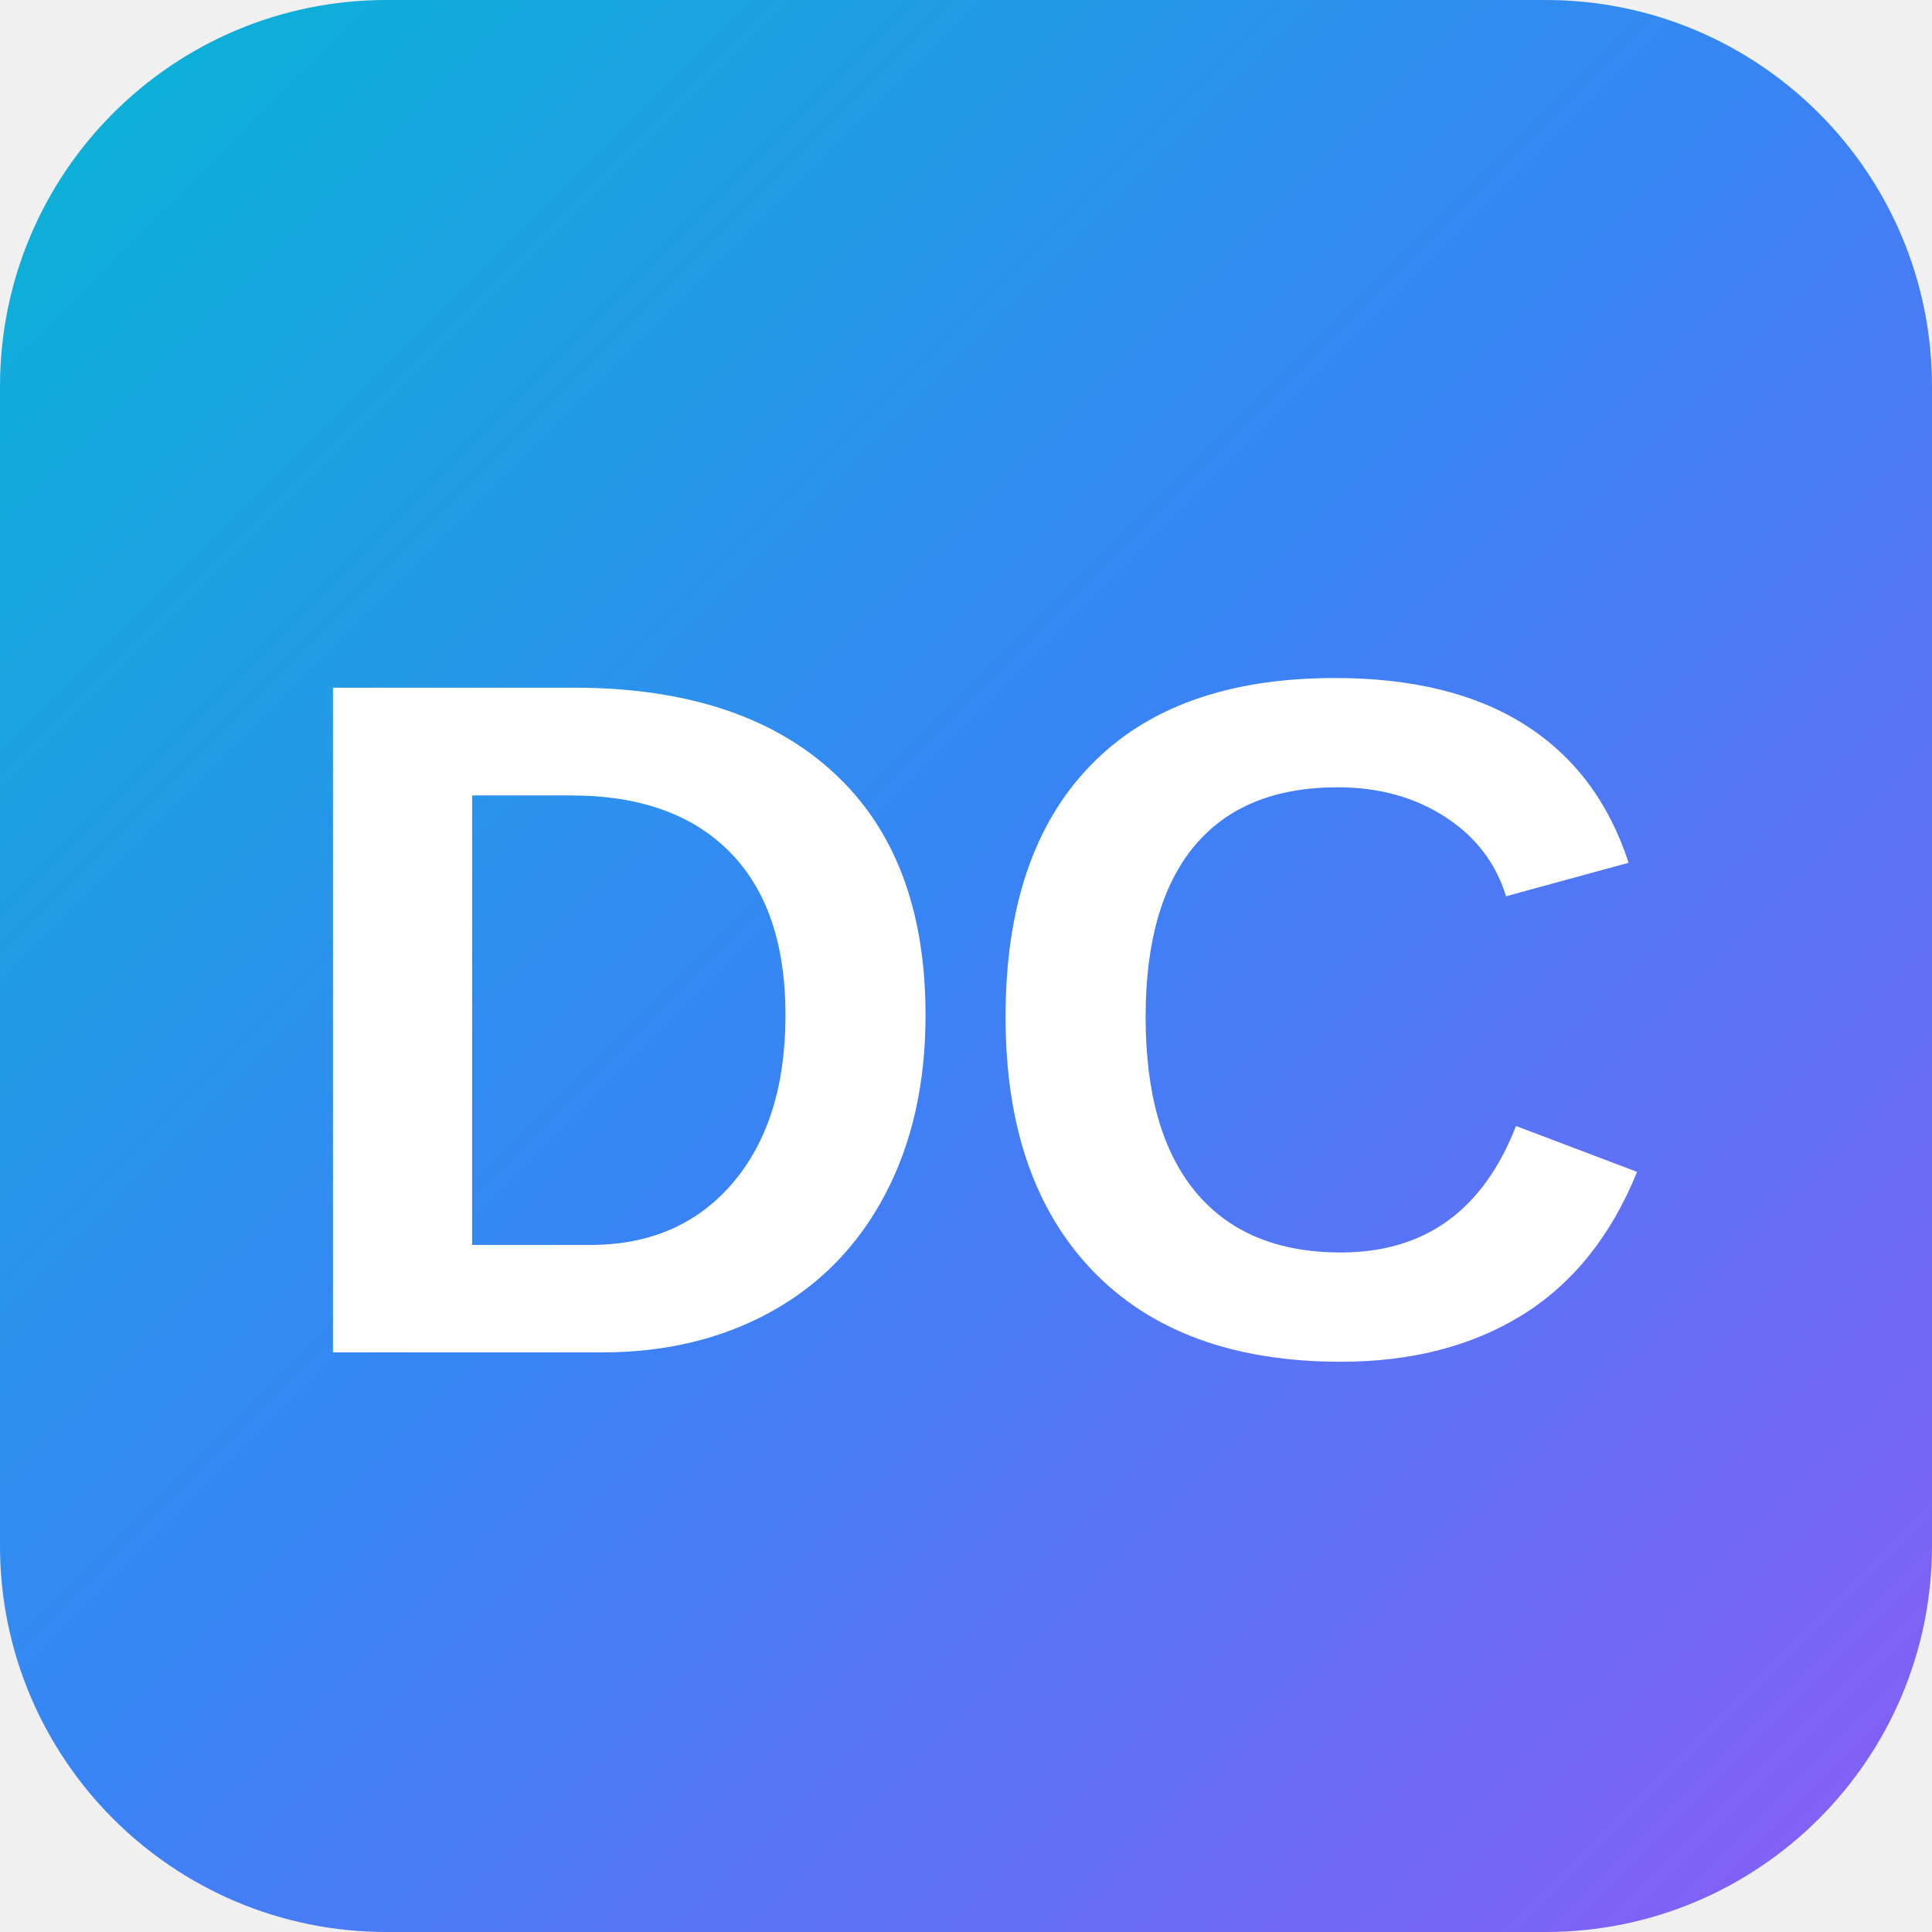
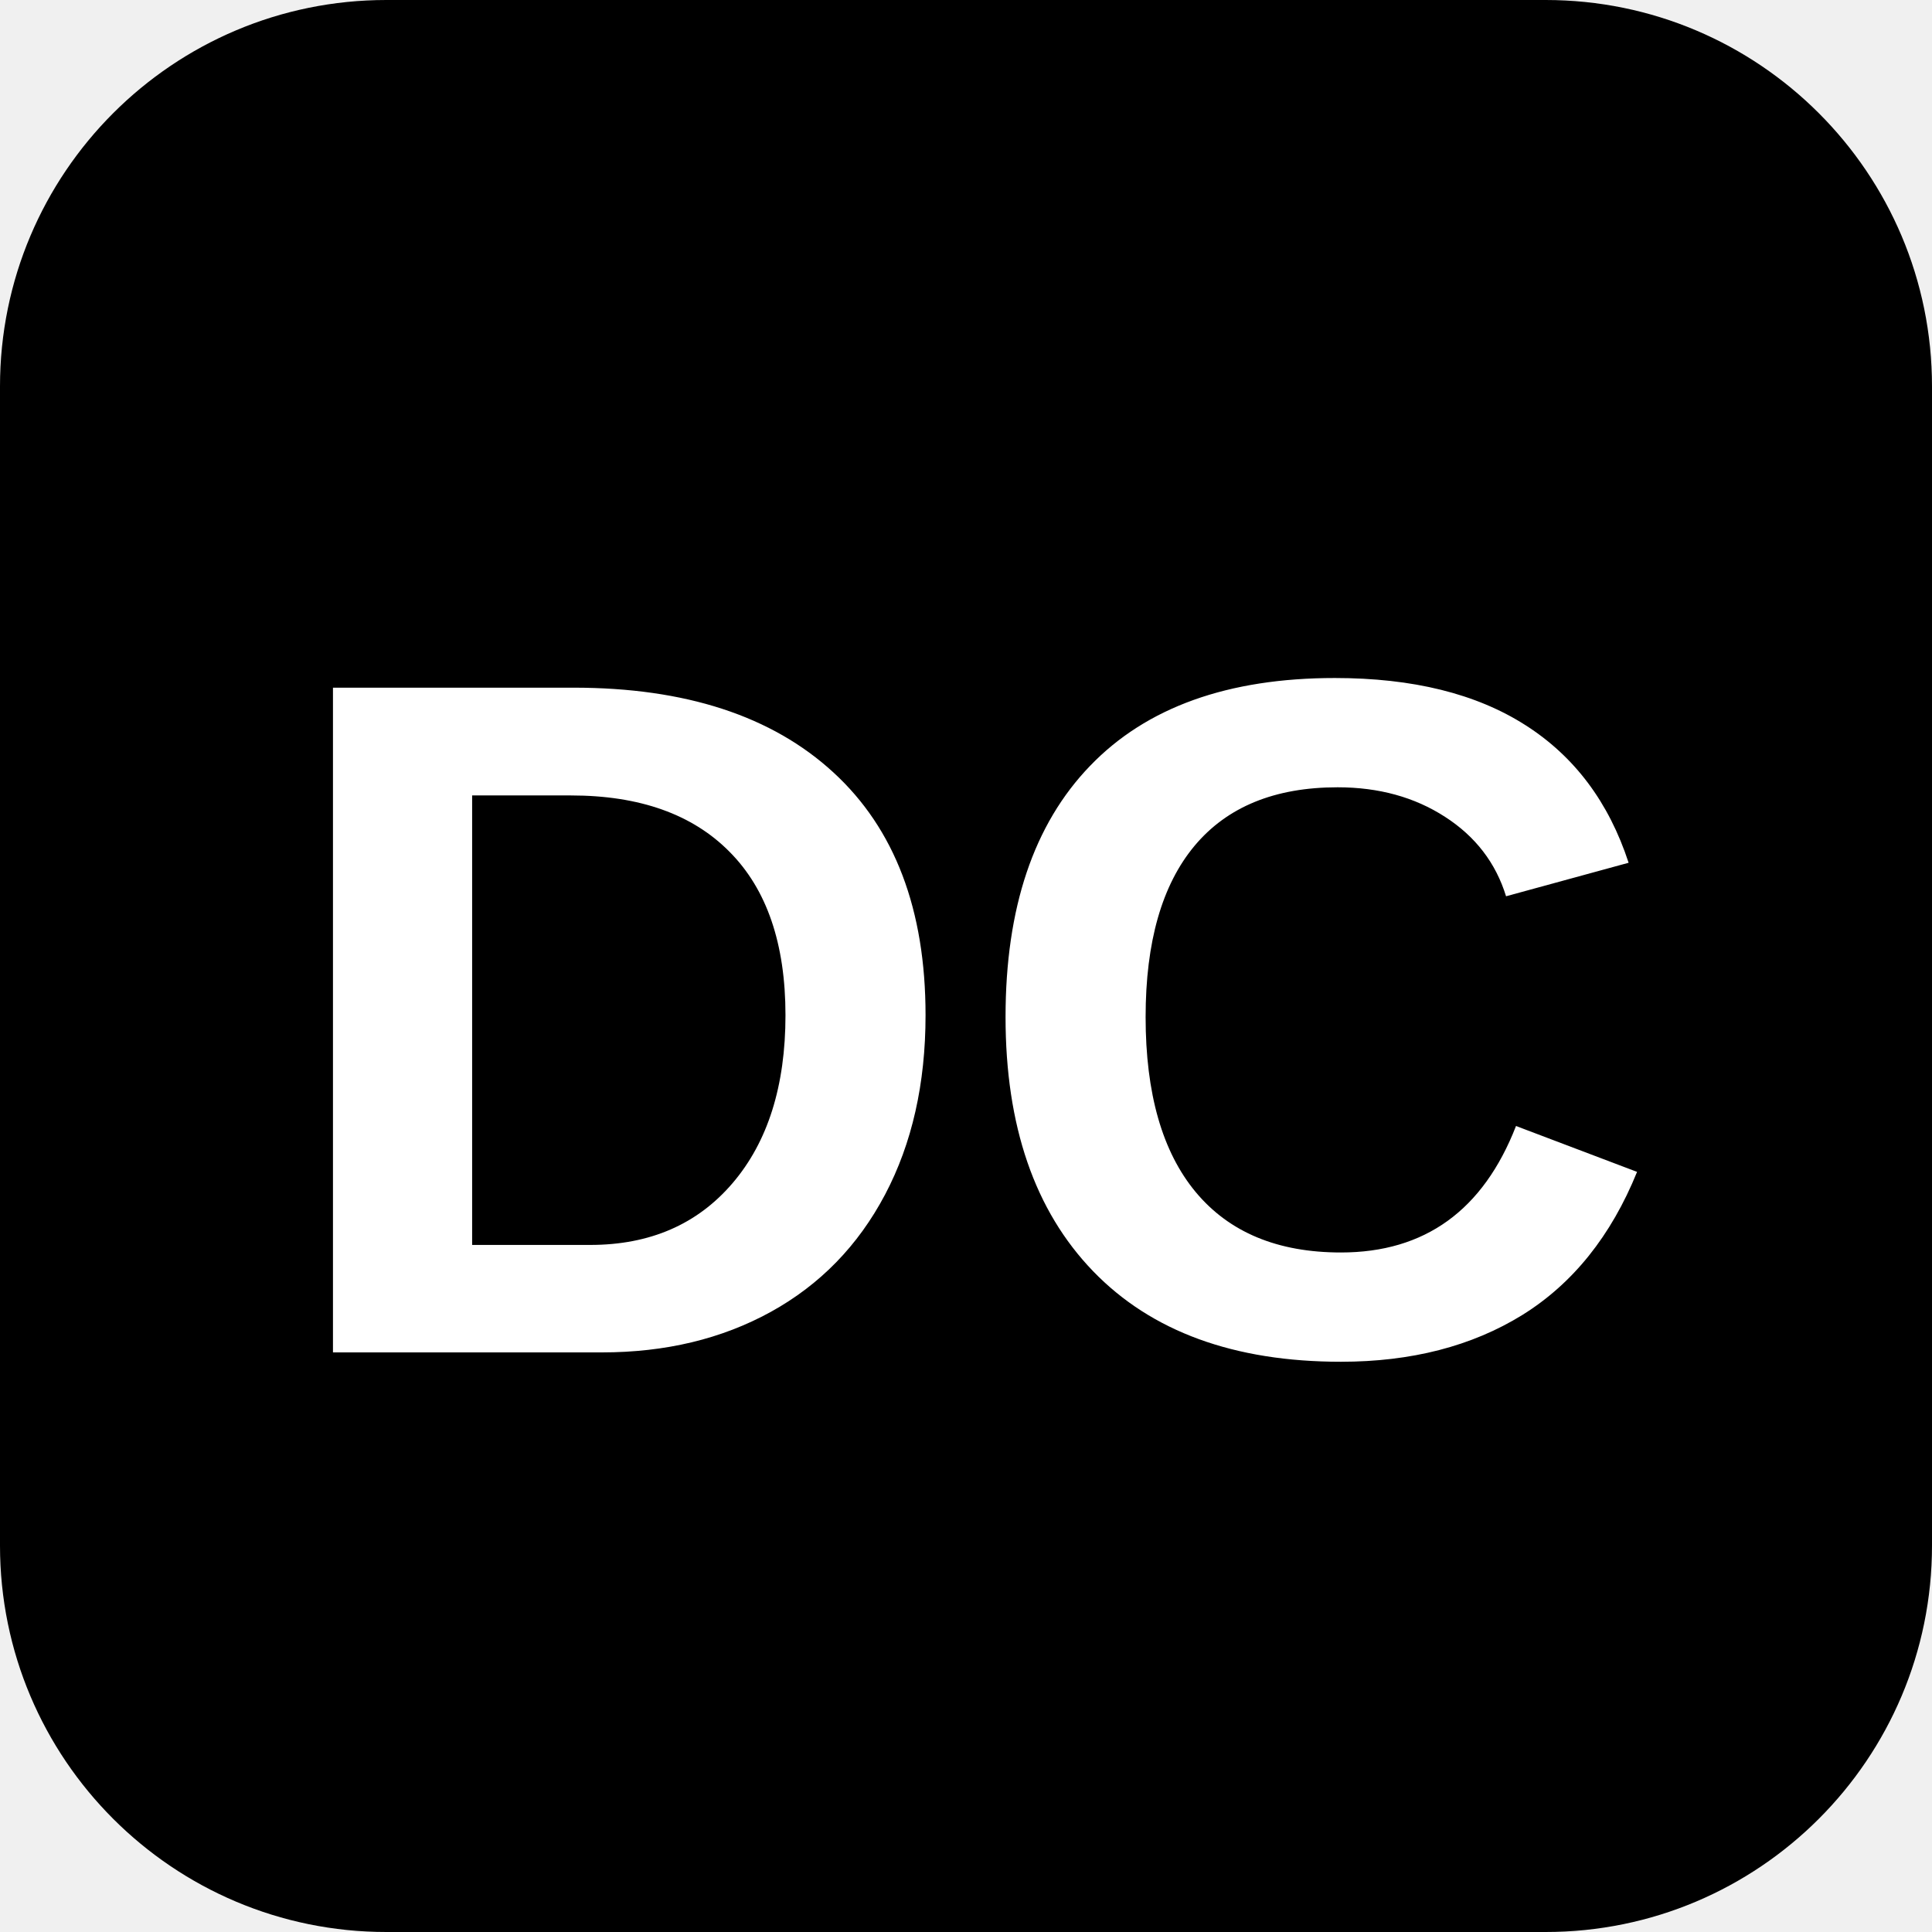
<svg xmlns="http://www.w3.org/2000/svg" viewBox="0 0 100 100">
-   <defs>
-     <linearGradient id="grad" x1="0%" y1="0%" x2="100%" y2="100%">
-       <stop offset="0%" style="stop-color:#06b6d4;stop-opacity:1" />
-       <stop offset="50%" style="stop-color:#3b82f6;stop-opacity:1" />
-       <stop offset="100%" style="stop-color:#8b5cf6;stop-opacity:1" />
-     </linearGradient>
-   </defs>
-   <rect width="100" height="100" rx="20" fill="url(#grad)" />
-   <text x="50" y="70" font-family="Arial, sans-serif" font-size="50" font-weight="bold" fill="white" text-anchor="middle">DC</text>
+   <rect width="100" height="100" rx="20" fill="#000000" />
+   <text x="50" y="70" font-family="Arial, sans-serif" font-size="50" font-weight="bold" fill="#ffffff" text-anchor="middle">DC</text>
</svg>
